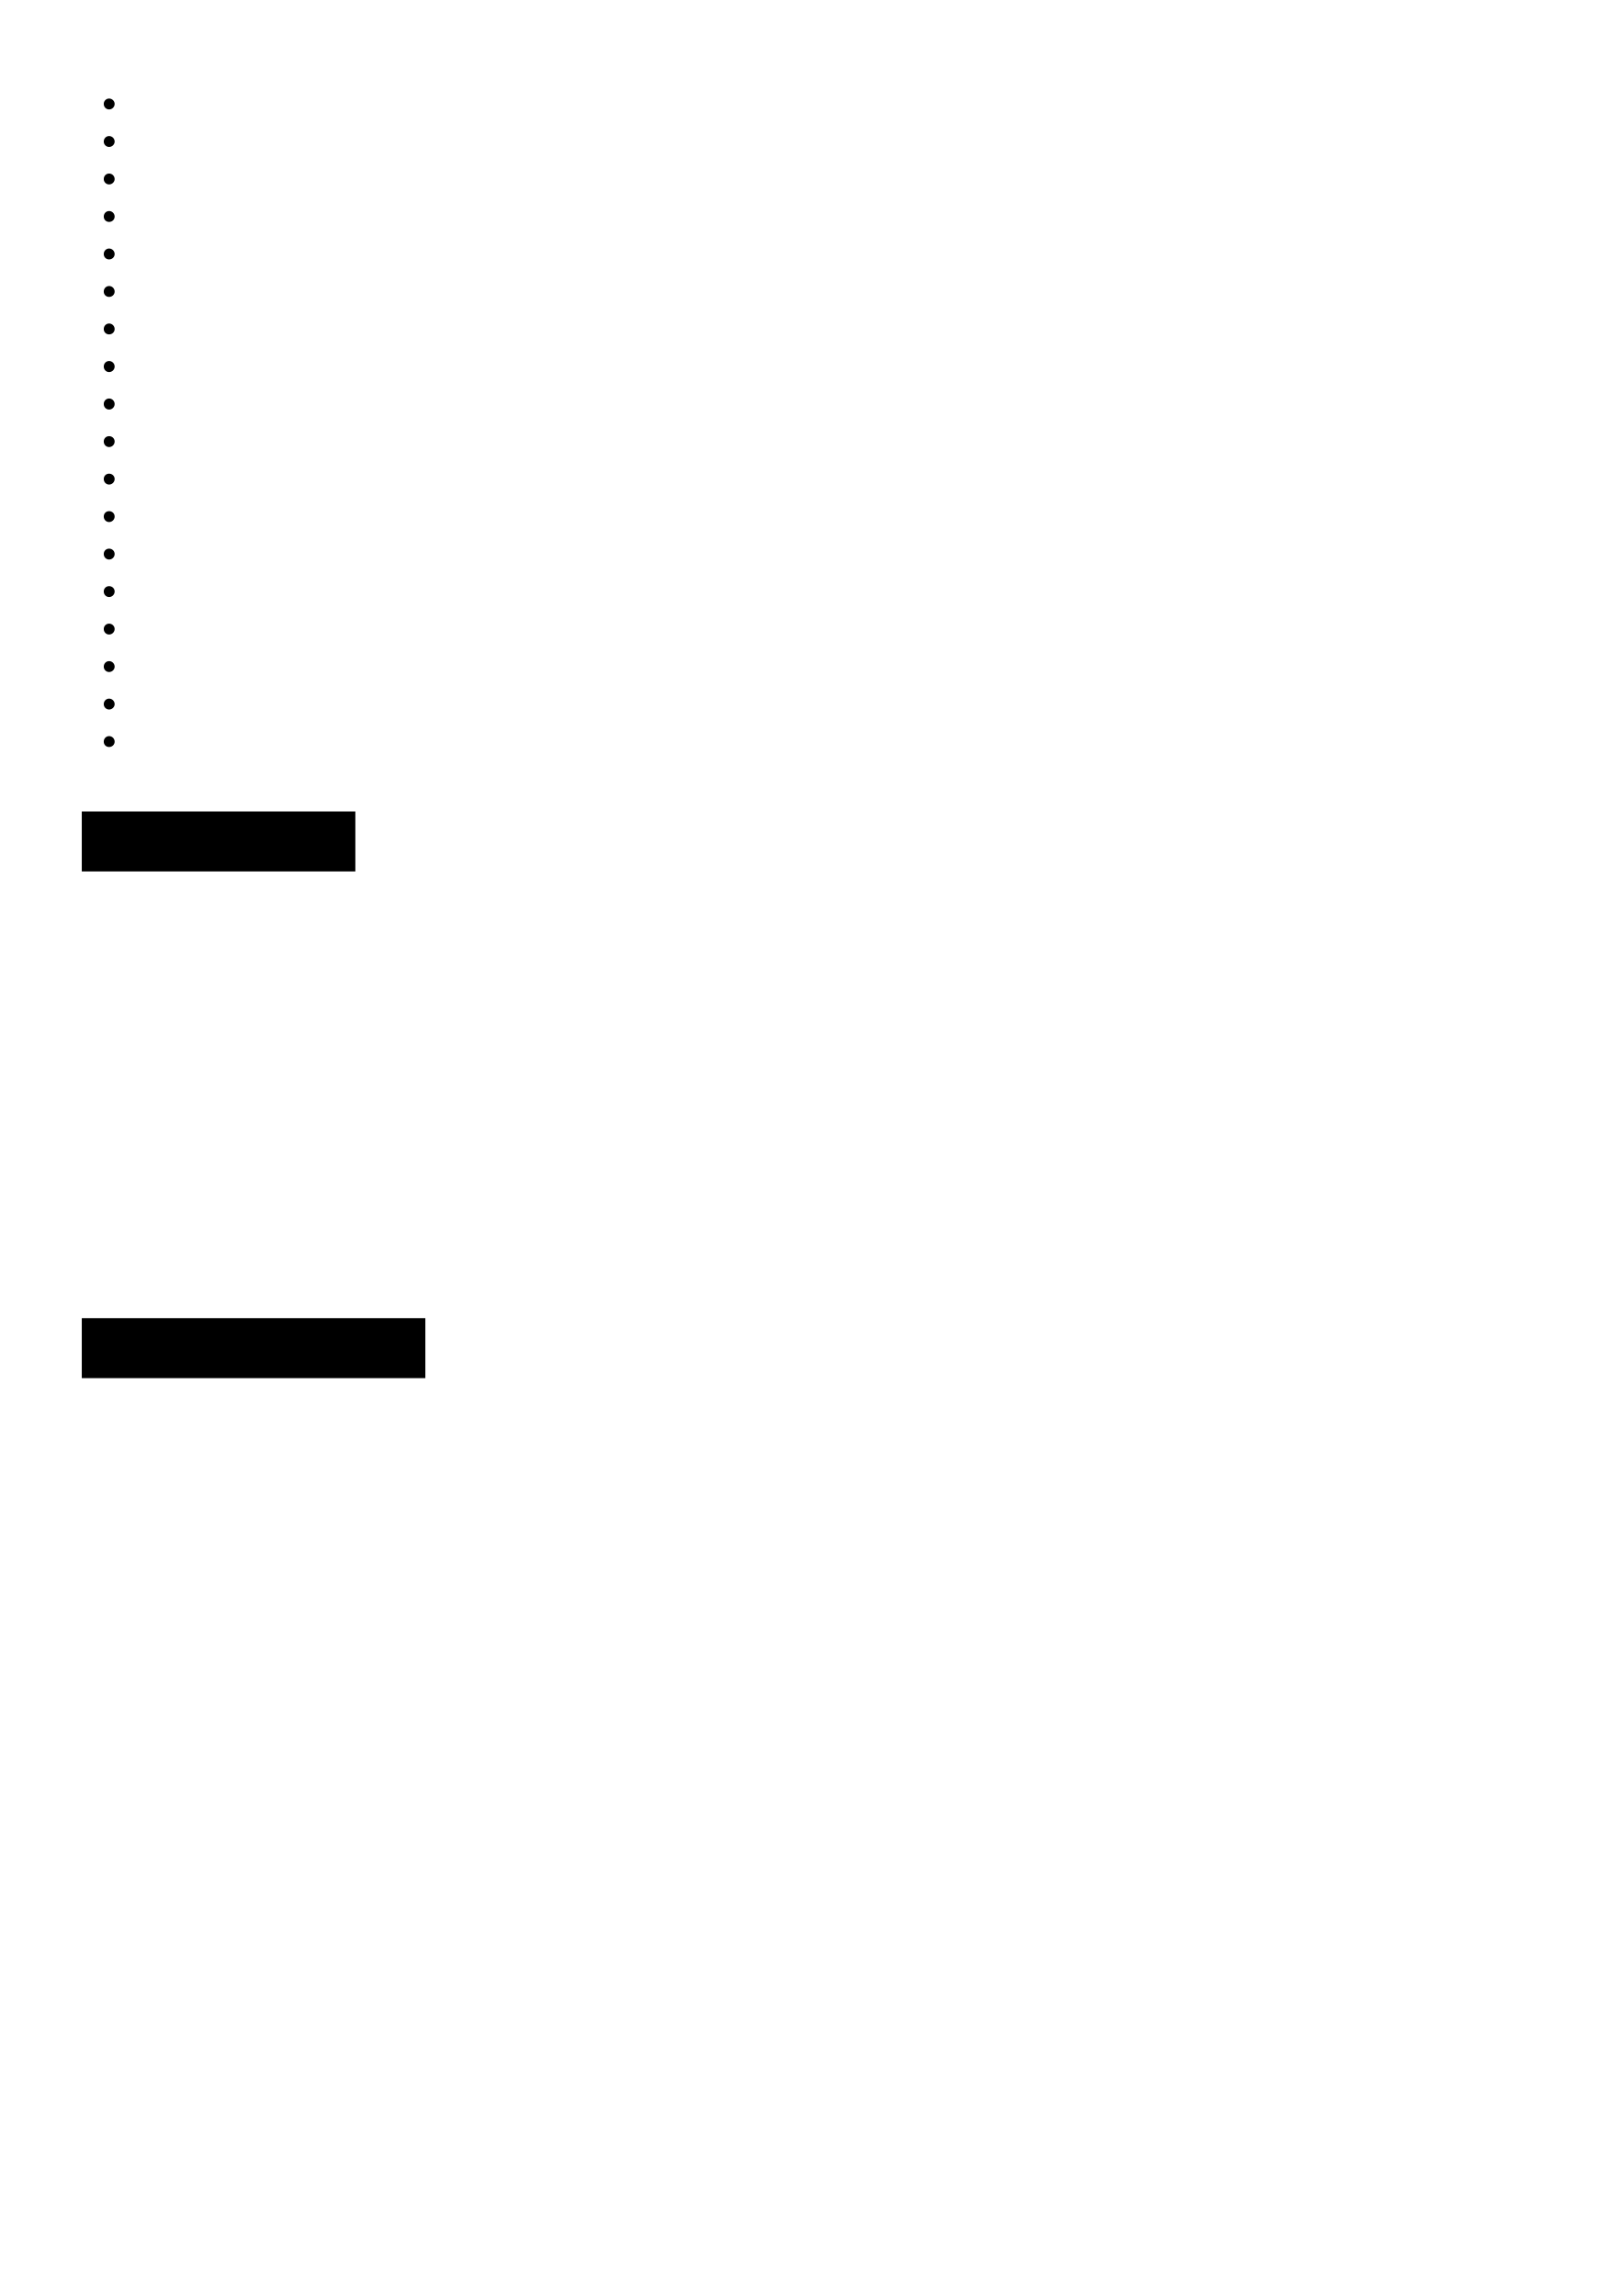
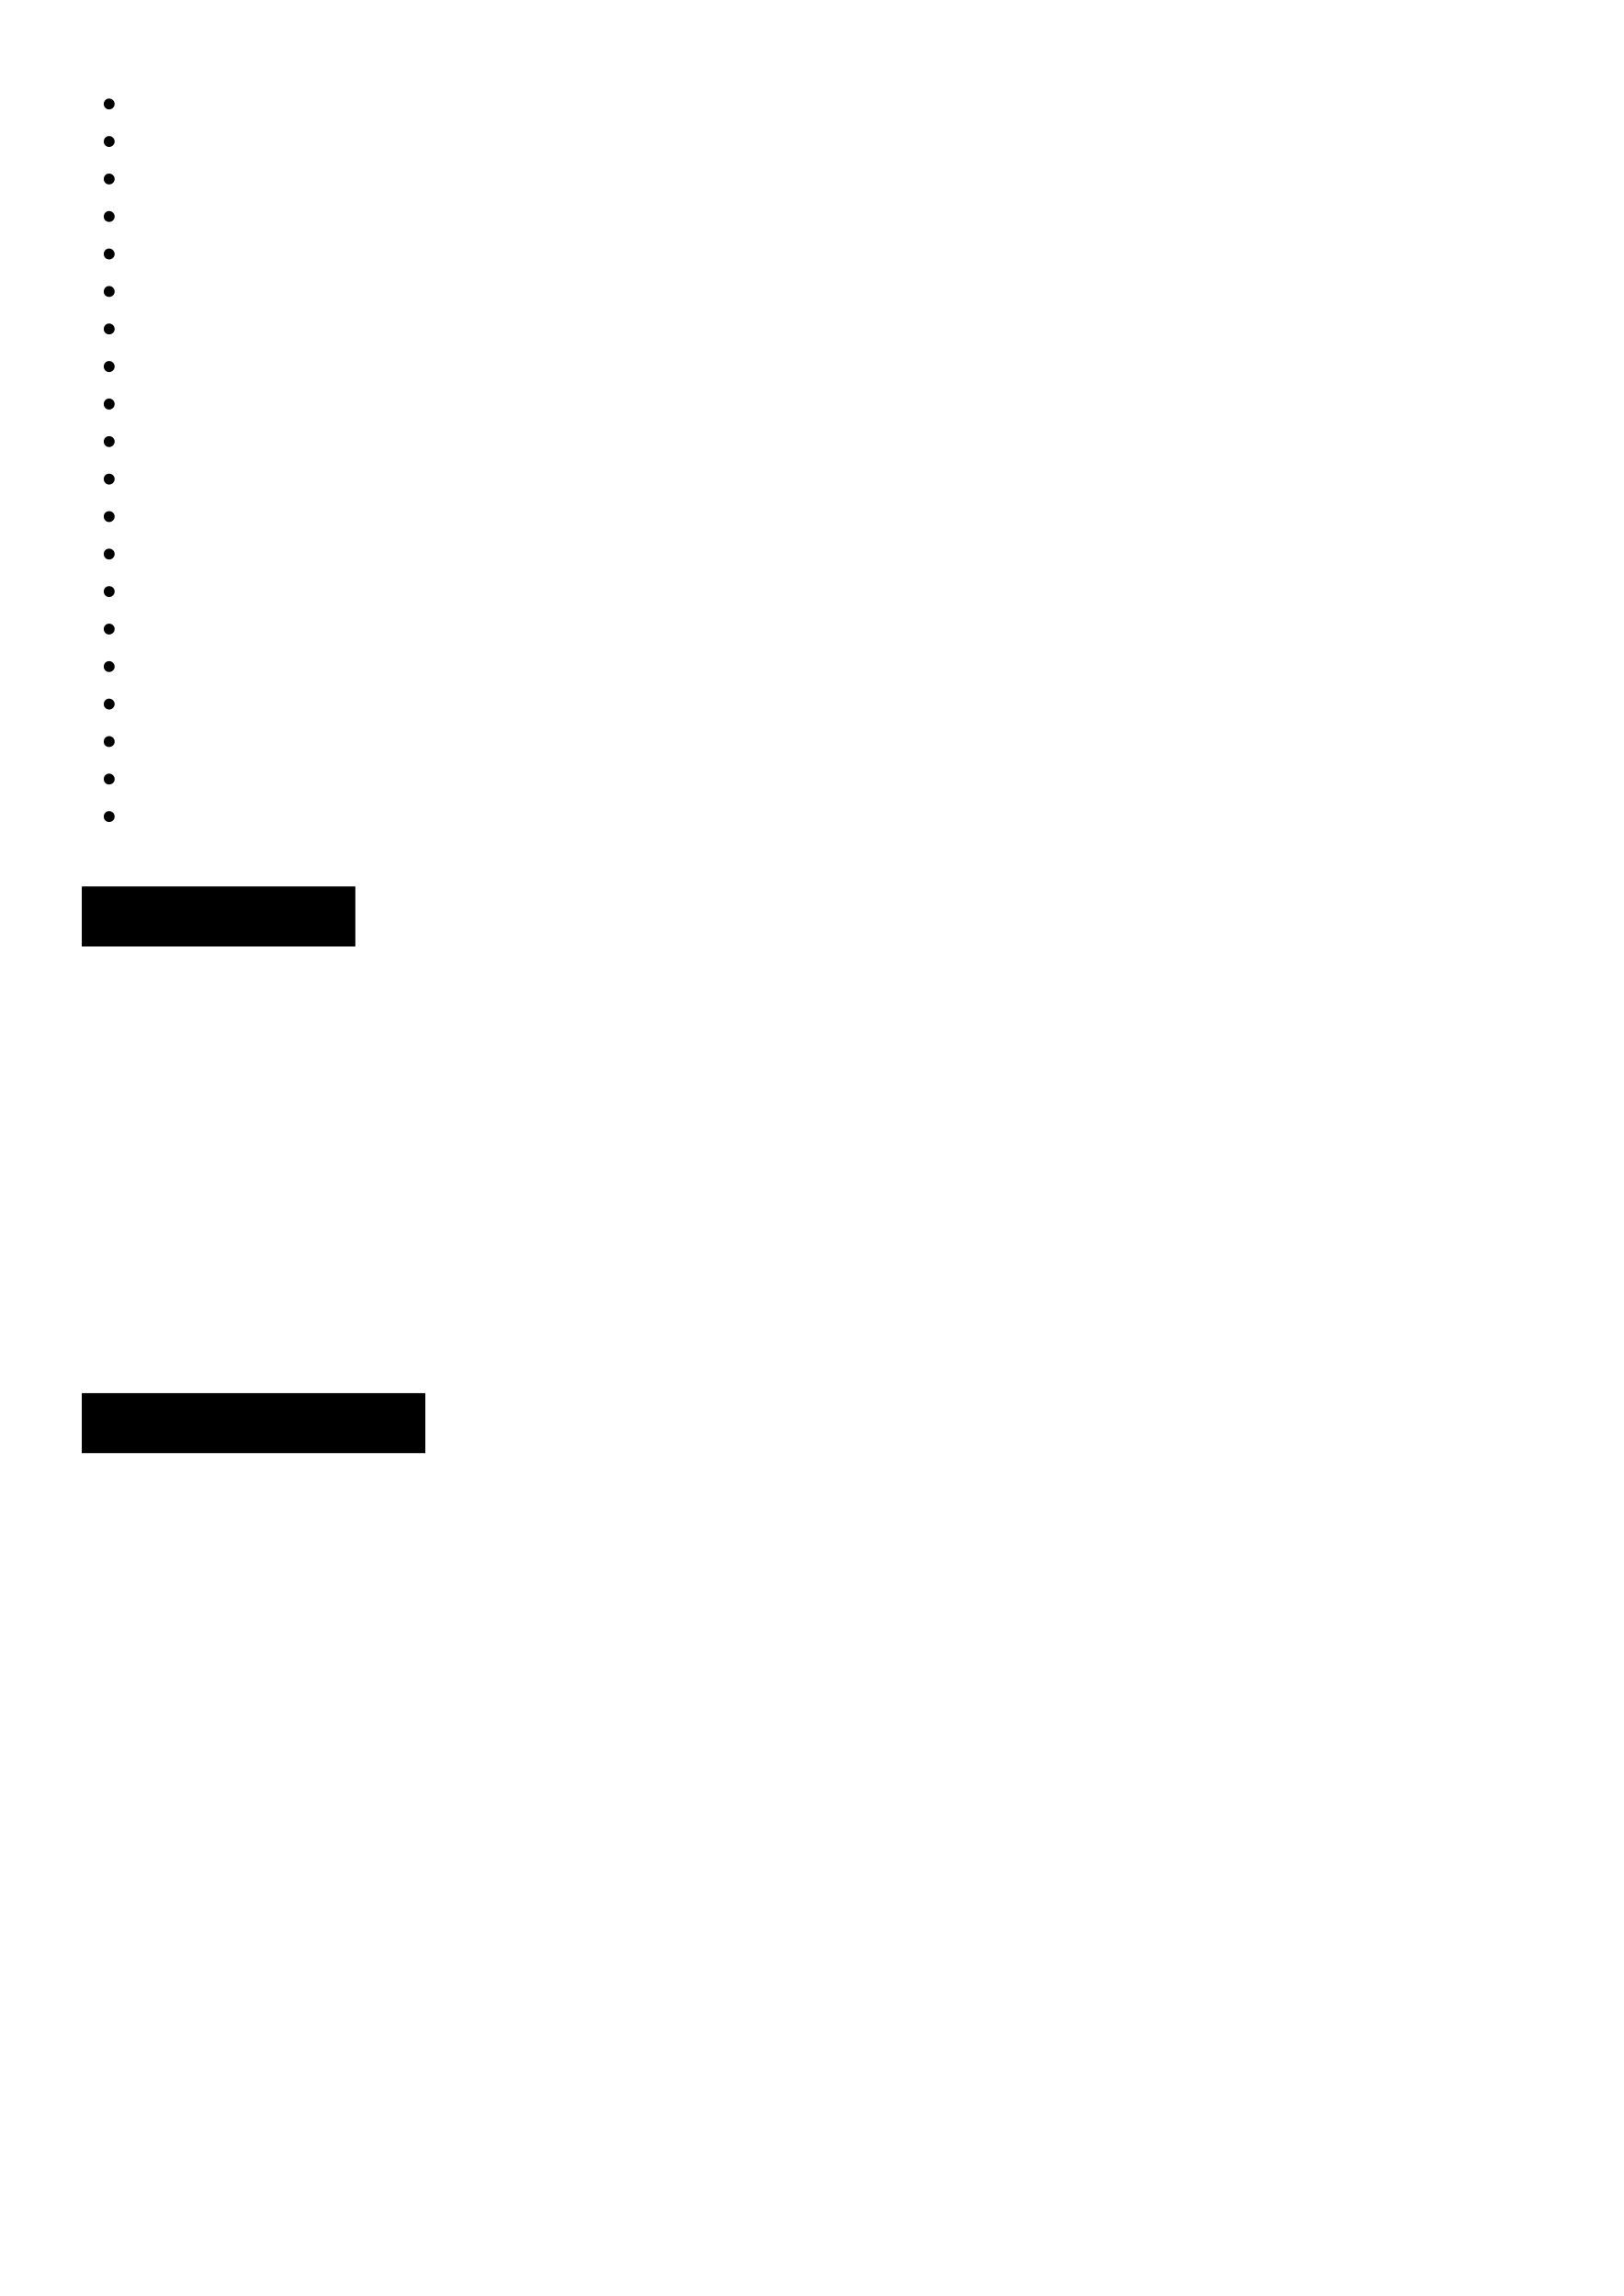
<svg xmlns="http://www.w3.org/2000/svg" viewBox="0 0 909 1286" version="1.1">
  <defs>
    <style>
.g0_2{fill:#000;}
</style>
  </defs>
  <path d="M64.2 58.2c0-1.6-1.4-3-3.1-3c-1.7 0-3 1.4-3 3c0 1.7 1.3 3.1 3 3.1c1.7 0 3.1-1.4 3.1-3.1Z" class="g0_2" />
  <path d="M64.2 79.3c0-1.7-1.4-3.1-3.1-3.1c-1.7 0-3 1.4-3 3.1c0 1.6 1.3 3 3 3c1.7 0 3.1-1.4 3.1-3Z" class="g0_2" />
  <path d="M64.2 100.3c0-1.7-1.4-3.1-3.1-3.1c-1.7 0-3 1.4-3 3.1c0 1.6 1.3 3 3 3c1.7 0 3.1-1.4 3.1-3Z" class="g0_2" />
  <path d="M64.2 121.3c0-1.7-1.4-3.1-3.1-3.1c-1.7 0-3 1.4-3 3.1c0 1.7 1.3 3 3 3c1.7 0 3.1-1.3 3.1-3Z" class="g0_2" />
  <path d="M64.2 142.3c0-1.7-1.4-3.1-3.1-3.1c-1.7 0-3 1.4-3 3.1c0 1.7 1.3 3 3 3c1.7 0 3.1-1.3 3.1-3Z" class="g0_2" />
  <path d="M64.2 163.3c0-1.7-1.4-3.1-3.1-3.1c-1.7 0-3 1.4-3 3.1c0 1.7 1.3 3 3 3c1.7 0 3.1-1.3 3.1-3Z" class="g0_2" />
  <path d="M64.2 184.3c0-1.7-1.4-3.1-3.1-3.1c-1.7 0-3 1.4-3 3.1c0 1.7 1.3 3 3 3c1.7 0 3.1-1.3 3.1-3Z" class="g0_2" />
  <path d="M64.2 205.3c0-1.7-1.4-3.1-3.1-3.1c-1.7 0-3 1.4-3 3.1c0 1.7 1.3 3.1 3 3.1c1.7 0 3.1-1.4 3.1-3.1Z" class="g0_2" />
  <path d="M64.2 226.3c0-1.7-1.4-3.1-3.1-3.1c-1.7 0-3 1.4-3 3.1c0 1.7 1.3 3.1 3 3.1c1.7 0 3.1-1.4 3.1-3.1Z" class="g0_2" />
  <path d="M64.2 247.3c0-1.7-1.4-3-3.1-3c-1.7 0-3 1.3-3 3c0 1.7 1.3 3.1 3 3.1c1.7 0 3.1-1.4 3.1-3.1Z" class="g0_2" />
  <path d="M64.2 268.3c0-1.7-1.4-3-3.1-3c-1.7 0-3 1.3-3 3c0 1.7 1.3 3.1 3 3.1c1.7 0 3.1-1.4 3.1-3.1Z" class="g0_2" />
  <path d="M64.2 289.3c0-1.7-1.4-3-3.1-3c-1.7 0-3 1.3-3 3c0 1.7 1.3 3.1 3 3.1c1.7 0 3.1-1.4 3.1-3.1Z" class="g0_2" />
  <path d="M64.2 310.3c0-1.7-1.4-3-3.1-3c-1.7 0-3 1.3-3 3c0 1.7 1.3 3.1 3 3.1c1.7 0 3.1-1.4 3.1-3.1Z" class="g0_2" />
  <path d="M64.2 331.3c0-1.7-1.4-3-3.1-3c-1.7 0-3 1.3-3 3c0 1.7 1.3 3.1 3 3.1c1.7 0 3.1-1.4 3.1-3.1Z" class="g0_2" />
  <path d="M64.2 352.3c0-1.6-1.4-3-3.1-3c-1.7 0-3 1.4-3 3c0 1.7 1.3 3.1 3 3.1c1.7 0 3.1-1.4 3.1-3.1Z" class="g0_2" />
  <path d="M64.2 373.4c0-1.7-1.4-3.1-3.1-3.1c-1.7 0-3 1.4-3 3.1c0 1.6 1.3 3 3 3c1.7 0 3.1-1.4 3.1-3Z" class="g0_2" />
  <path d="M64.2 394.4c0-1.7-1.4-3.1-3.1-3.1c-1.7 0-3 1.4-3 3.1c0 1.6 1.3 3 3 3c1.7 0 3.1-1.4 3.1-3Z" class="g0_2" />
  <path d="M64.2 415.4c0-1.7-1.4-3.1-3.1-3.1c-1.7 0-3 1.4-3 3.1c0 1.7 1.3 3 3 3c1.7 0 3.1-1.3 3.1-3Z" class="g0_2" />
-   <path d="M45.8 454.5H199v33.6H45.8V454.5Z" class="g0_2" />
-   <path d="M45.8 738.3H238.2v33.6H45.8V738.3Z" class="g0_2" />
+   <path d="M64.2 436.4c0-1.7-1.4-3.1-3.1-3.1c-1.7 0-3 1.4-3 3.1c0 1.7 1.3 3 3 3c1.7 0 3.1-1.3 3.1-3Z" class="g0_2" />
+   <path d="M64.2 457.4c0-1.7-1.4-3.1-3.1-3.1c-1.7 0-3 1.4-3 3.1c0 1.7 1.3 3 3 3c1.7 0 3.1-1.3 3.1-3Z" class="g0_2" />
+   <path d="M45.8 496.5H199v33.6H45.8V496.5Z" class="g0_2" />
+   <path d="M45.8 780.3H238.2v33.6H45.8V780.3Z" class="g0_2" />
</svg>
